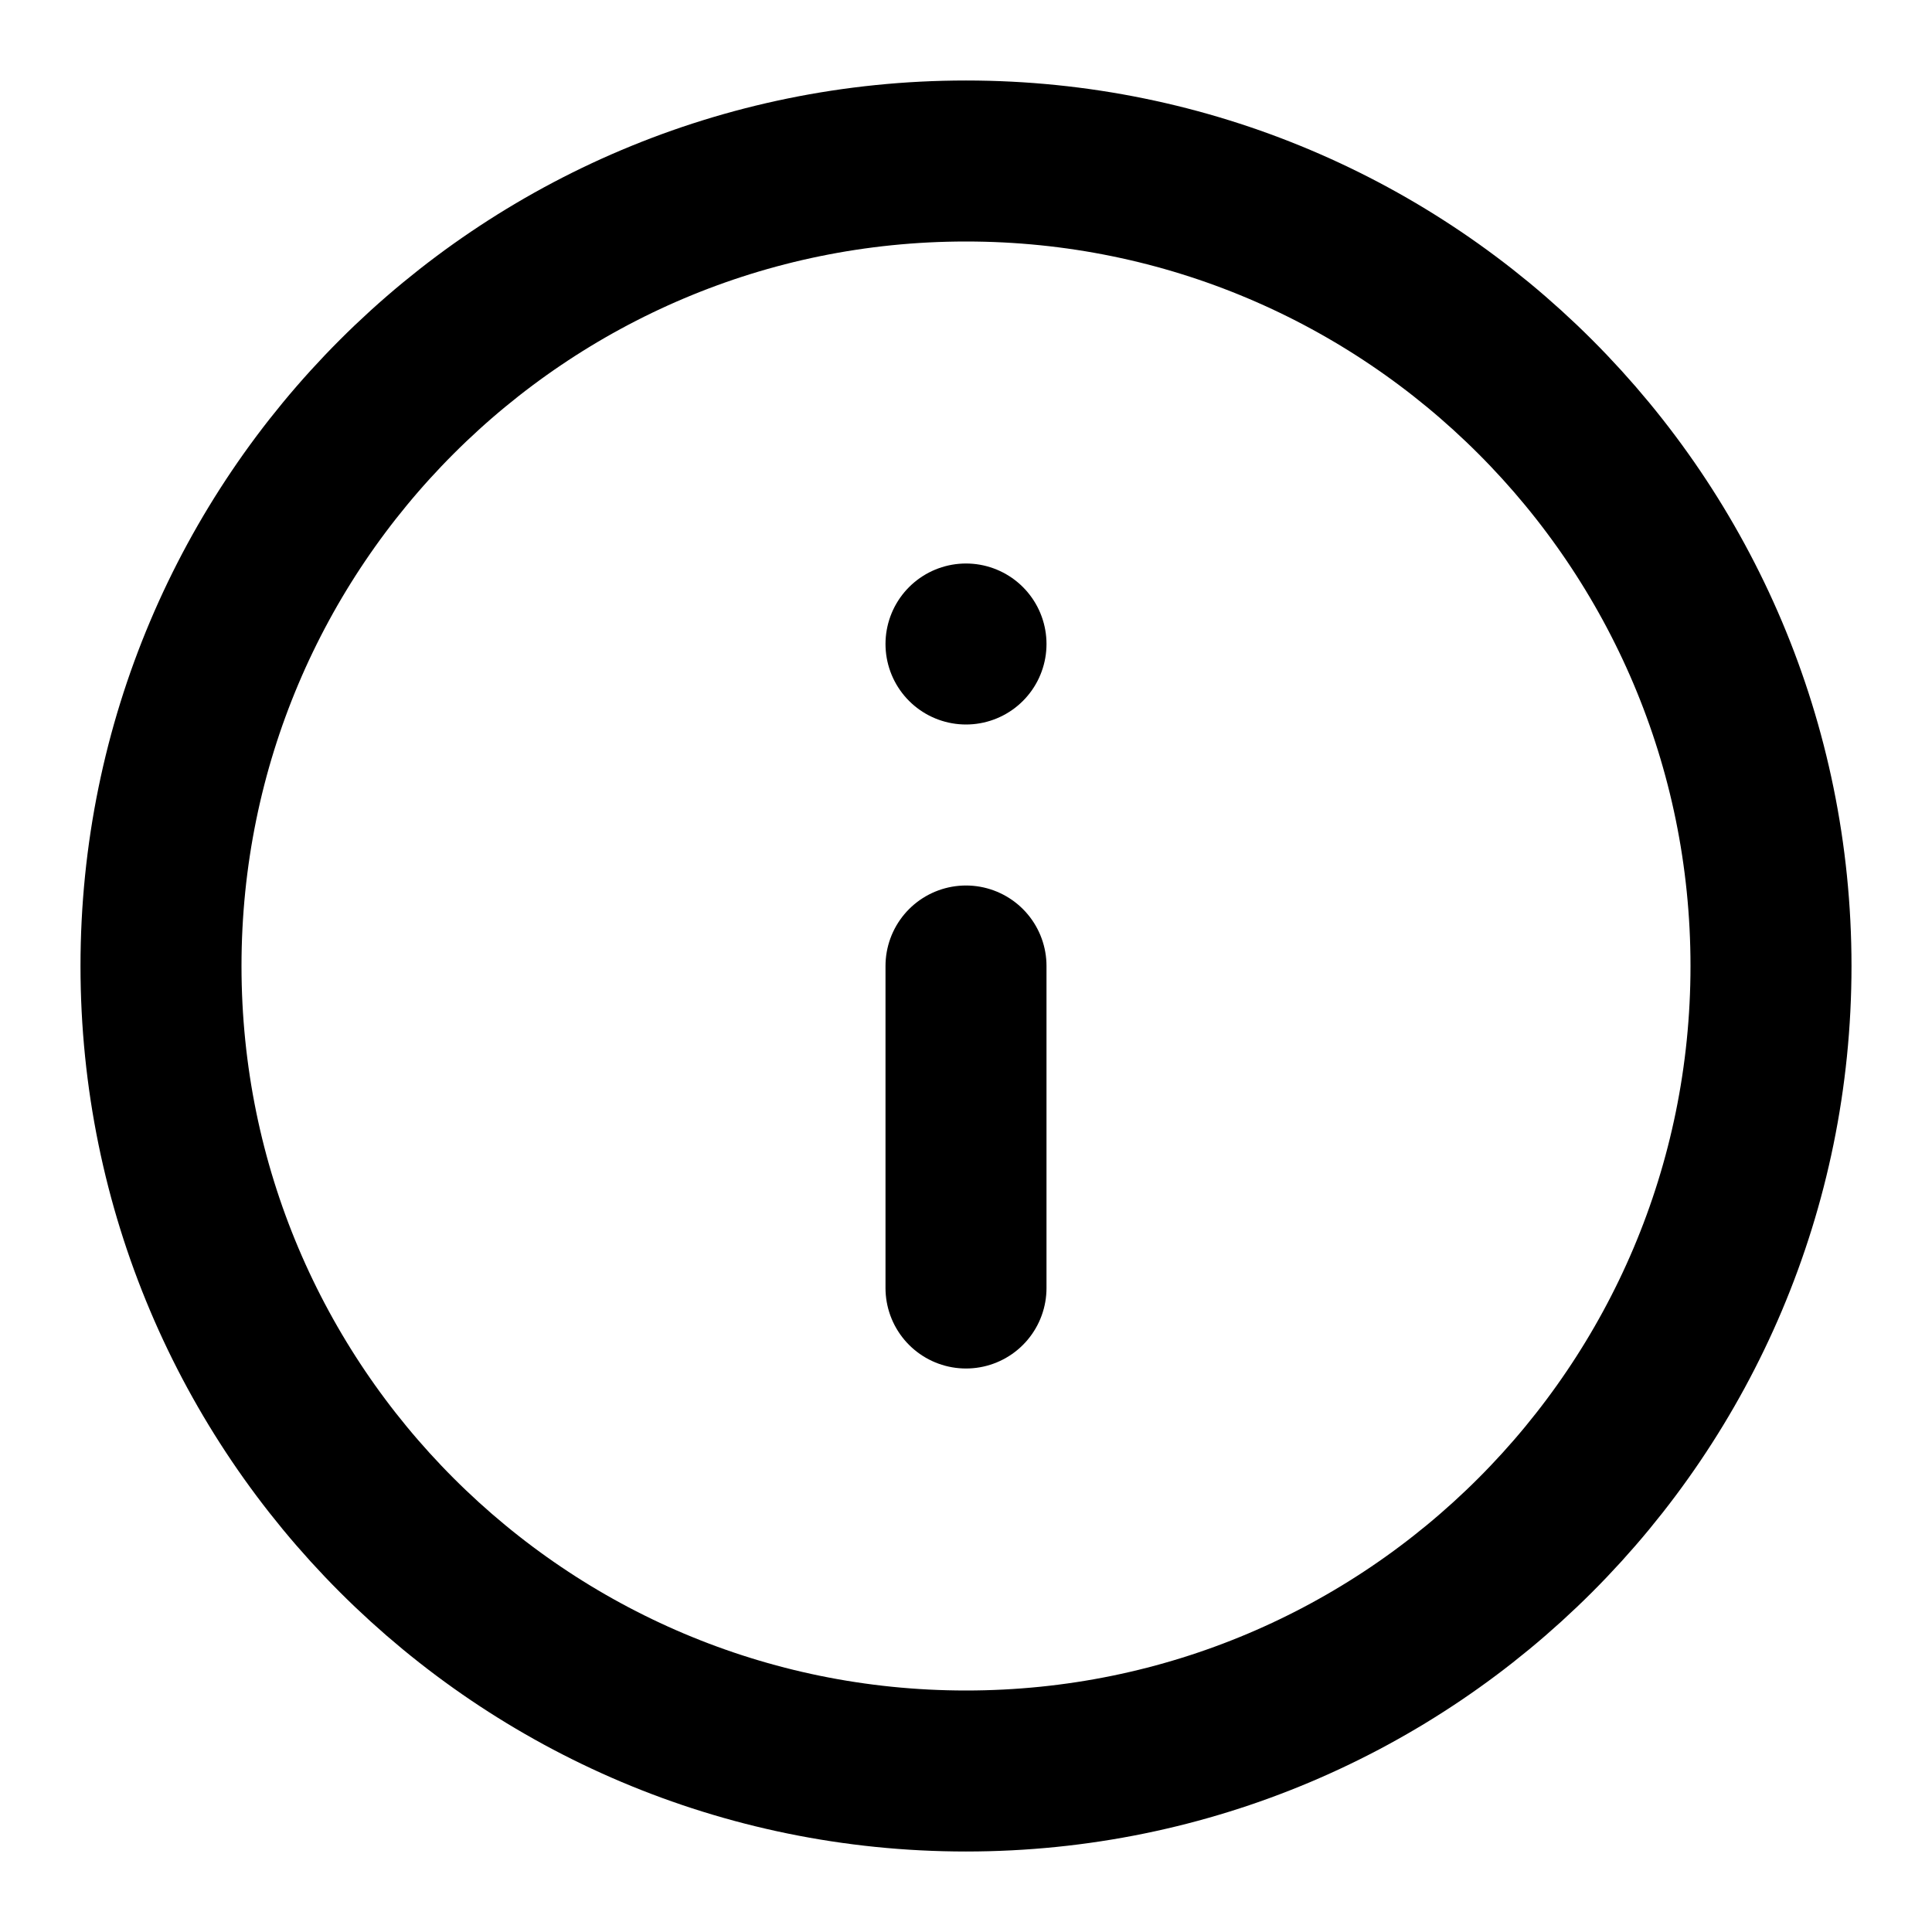
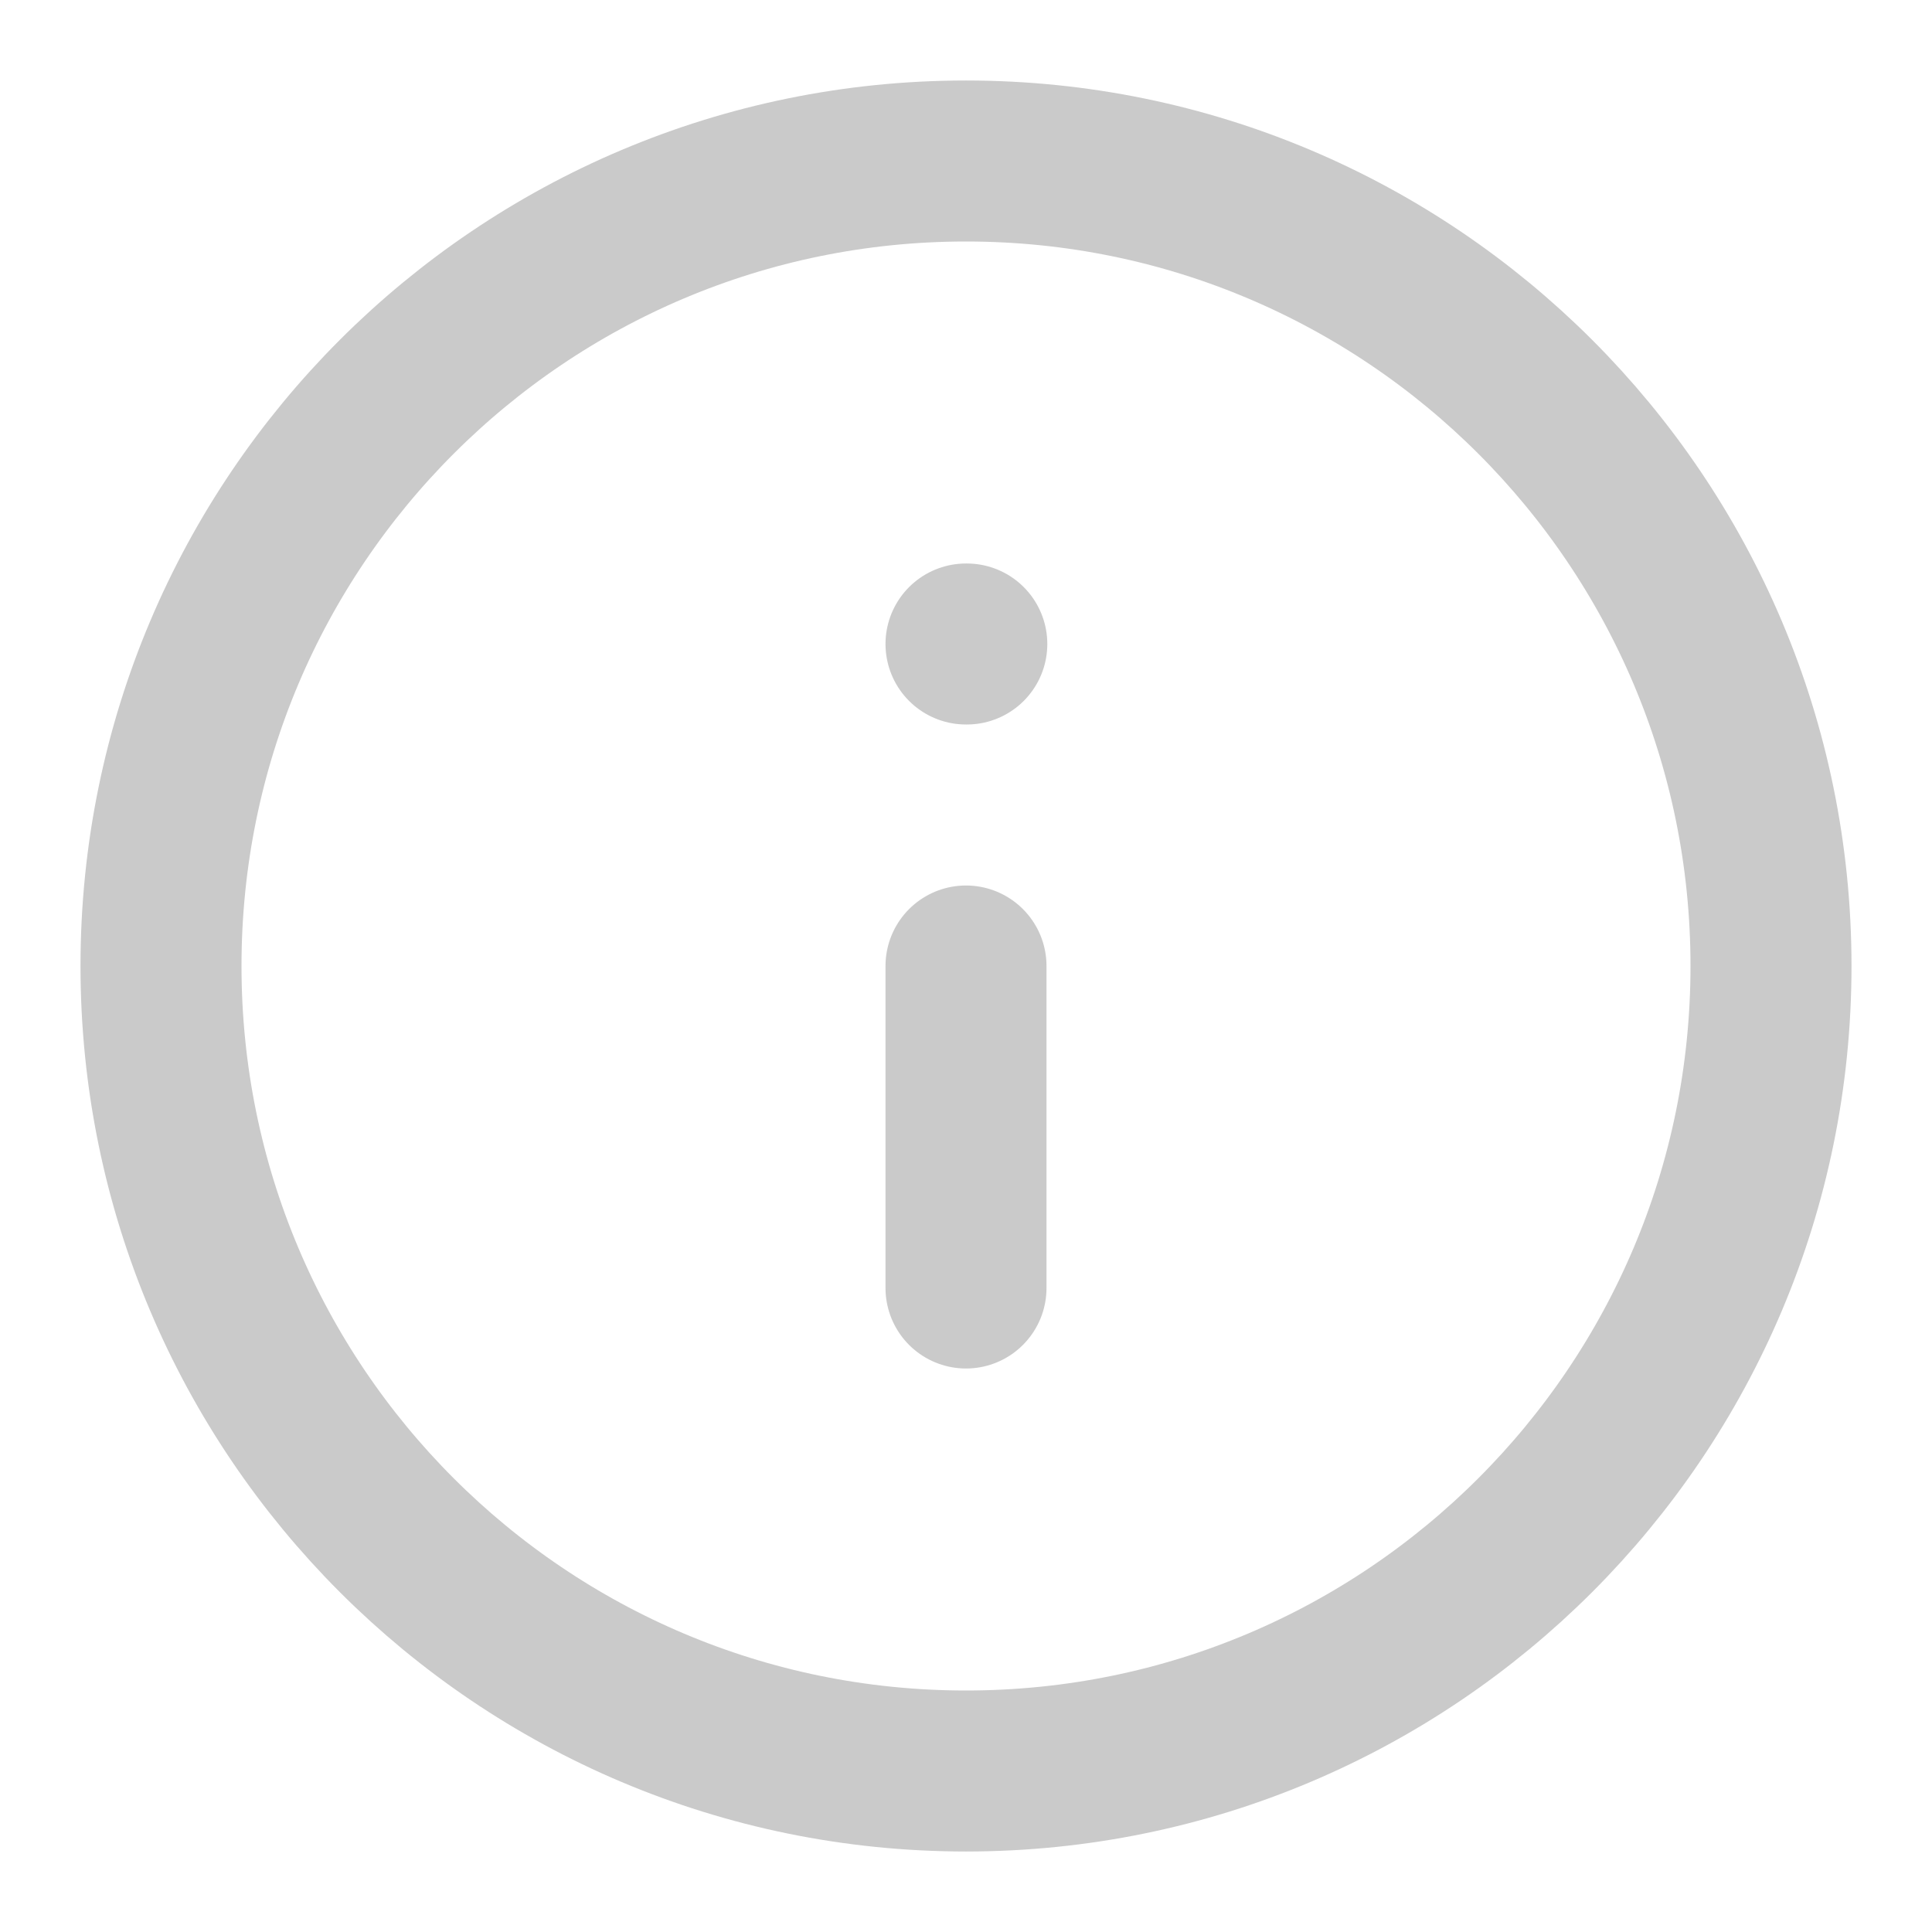
- <svg xmlns="http://www.w3.org/2000/svg" width="24" height="24" viewBox="0 0 24 24" fill="none" stroke="currentColor" stroke-width="2" stroke-linecap="round" stroke-linejoin="round" class="feather feather-info">
+ <svg xmlns="http://www.w3.org/2000/svg" width="32" height="32" viewBox="0 0 24 24" fill="none" stroke="#CACACA" stroke-width="2" stroke-linecap="round" stroke-linejoin="round" class="feather feather-info">
  <circle cx="12" cy="12" r="10" />
  <line x1="12" y1="16" x2="12" y2="12" />
-   <line x1="12" y1="8" x2="12" y2="8" />
+   <line x1="12" y1="8" x2="12.01" y2="8" />
</svg>
